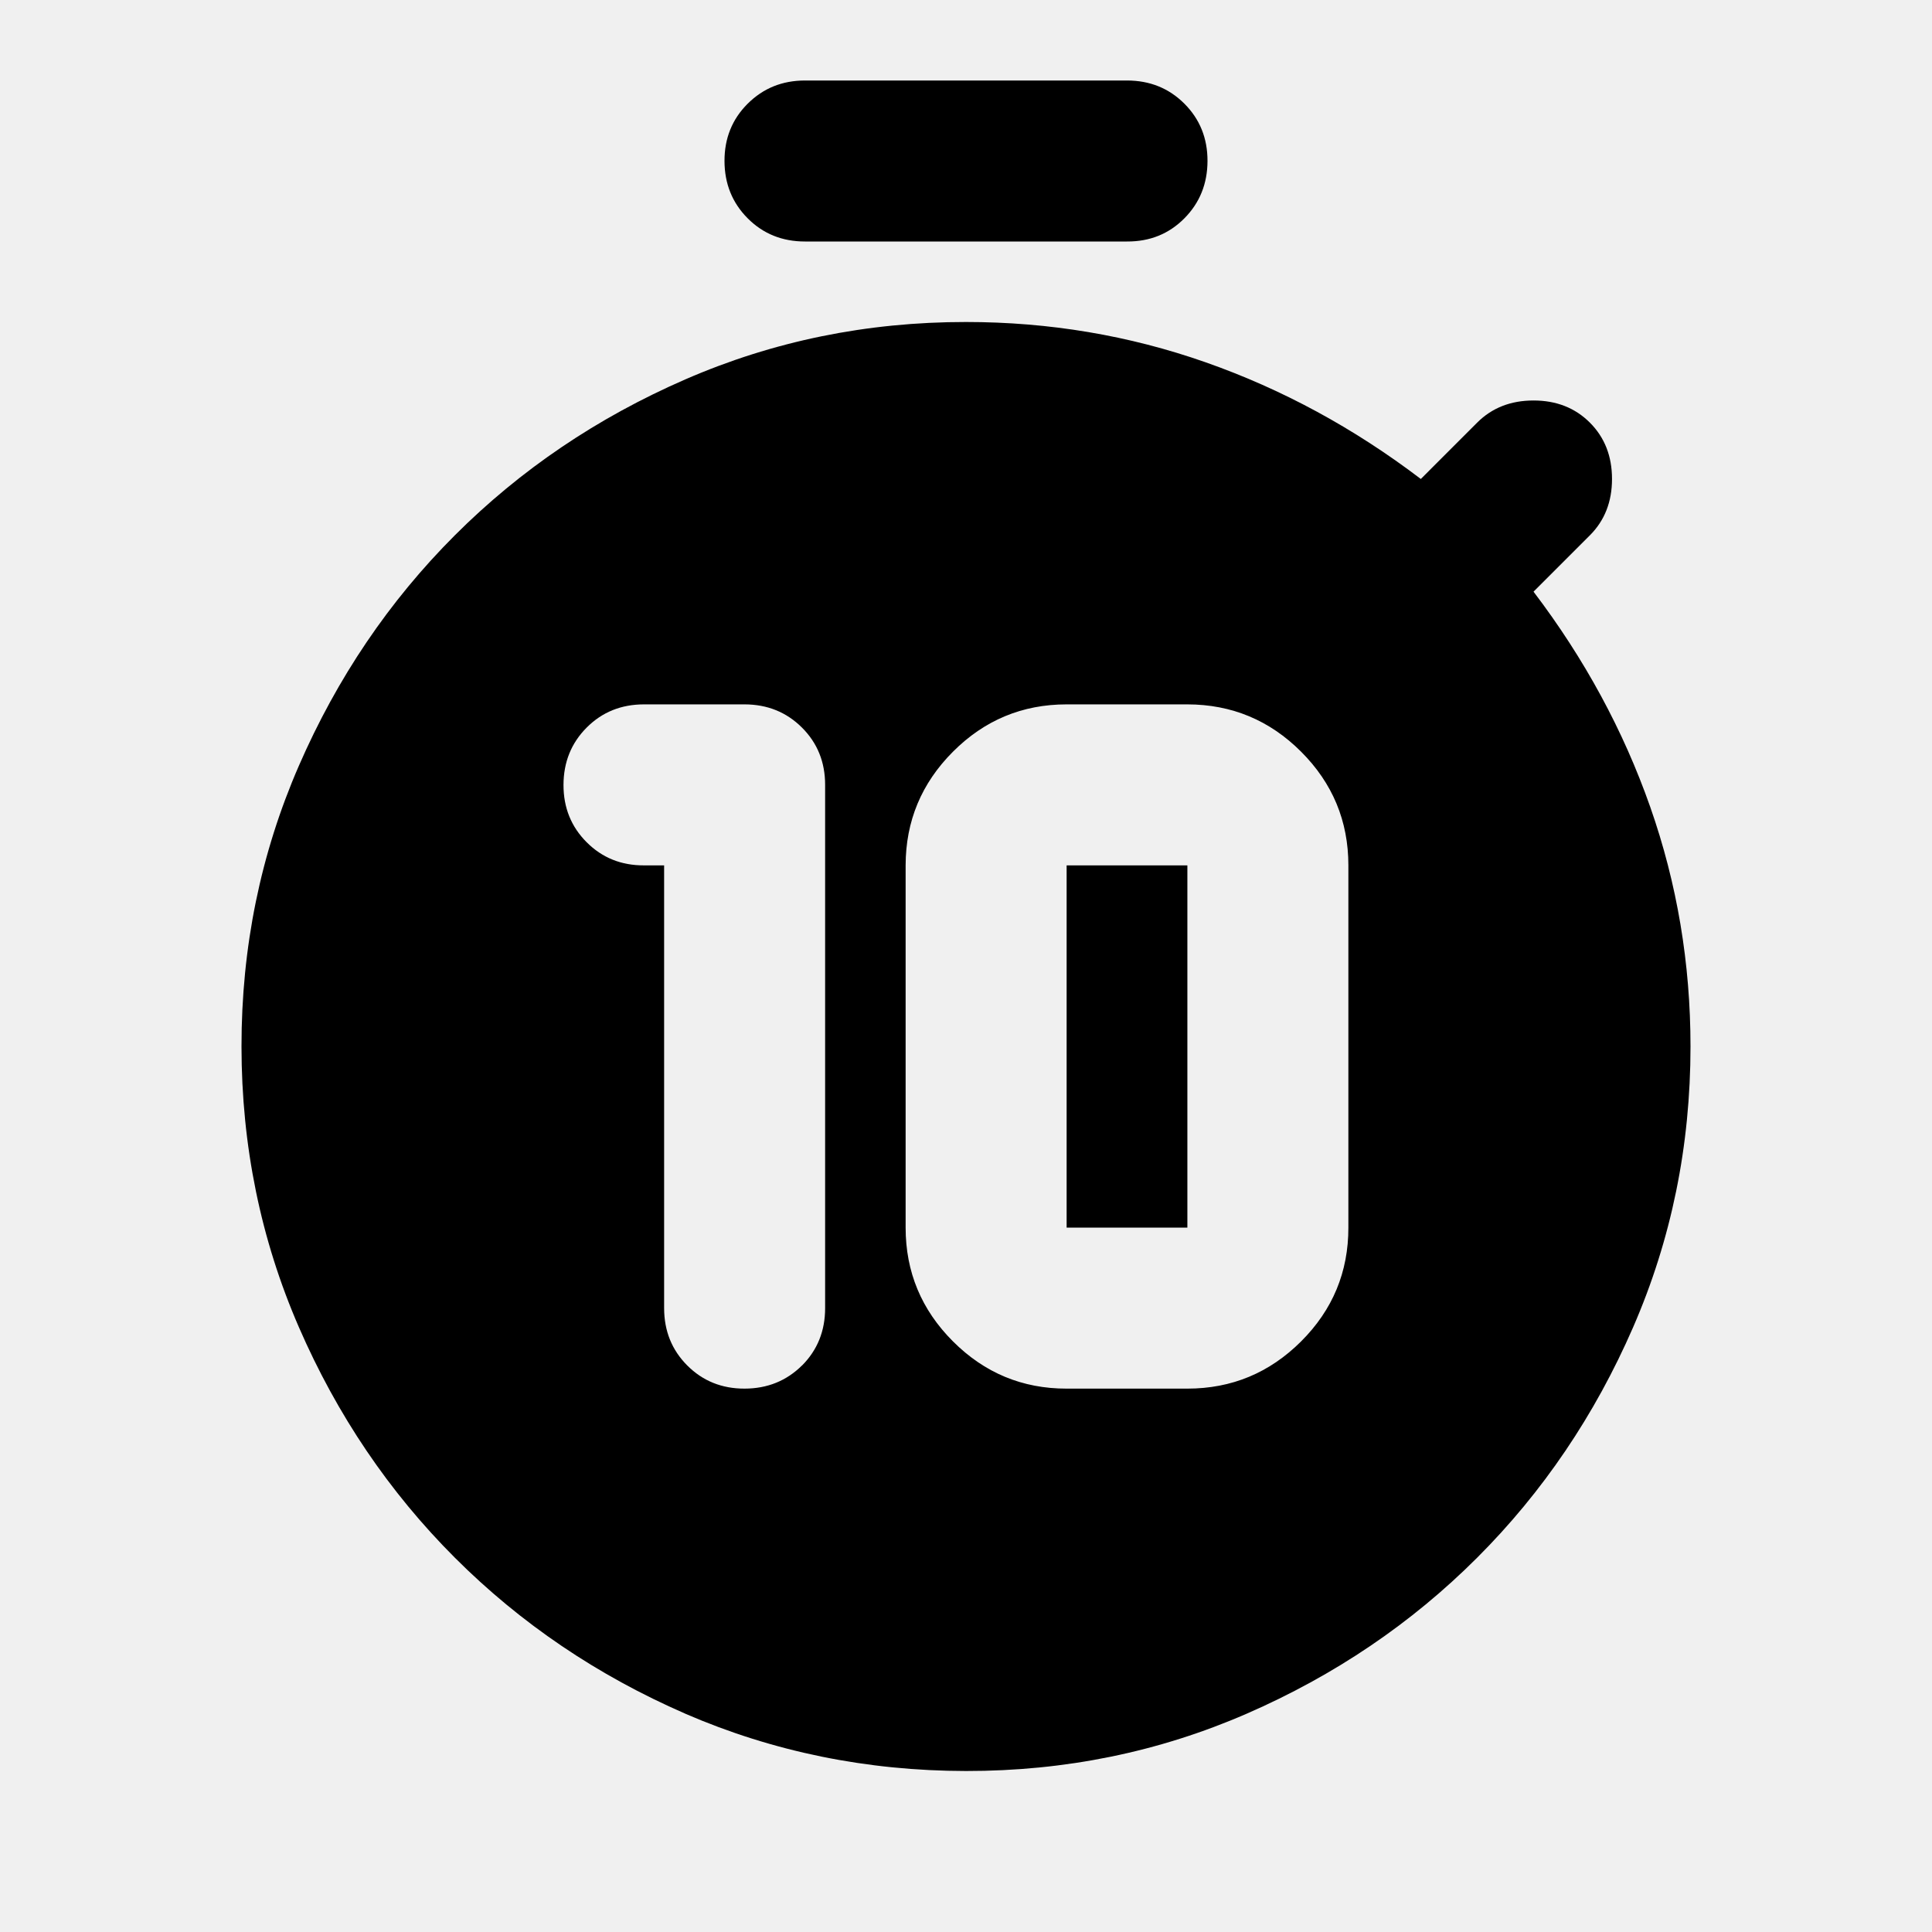
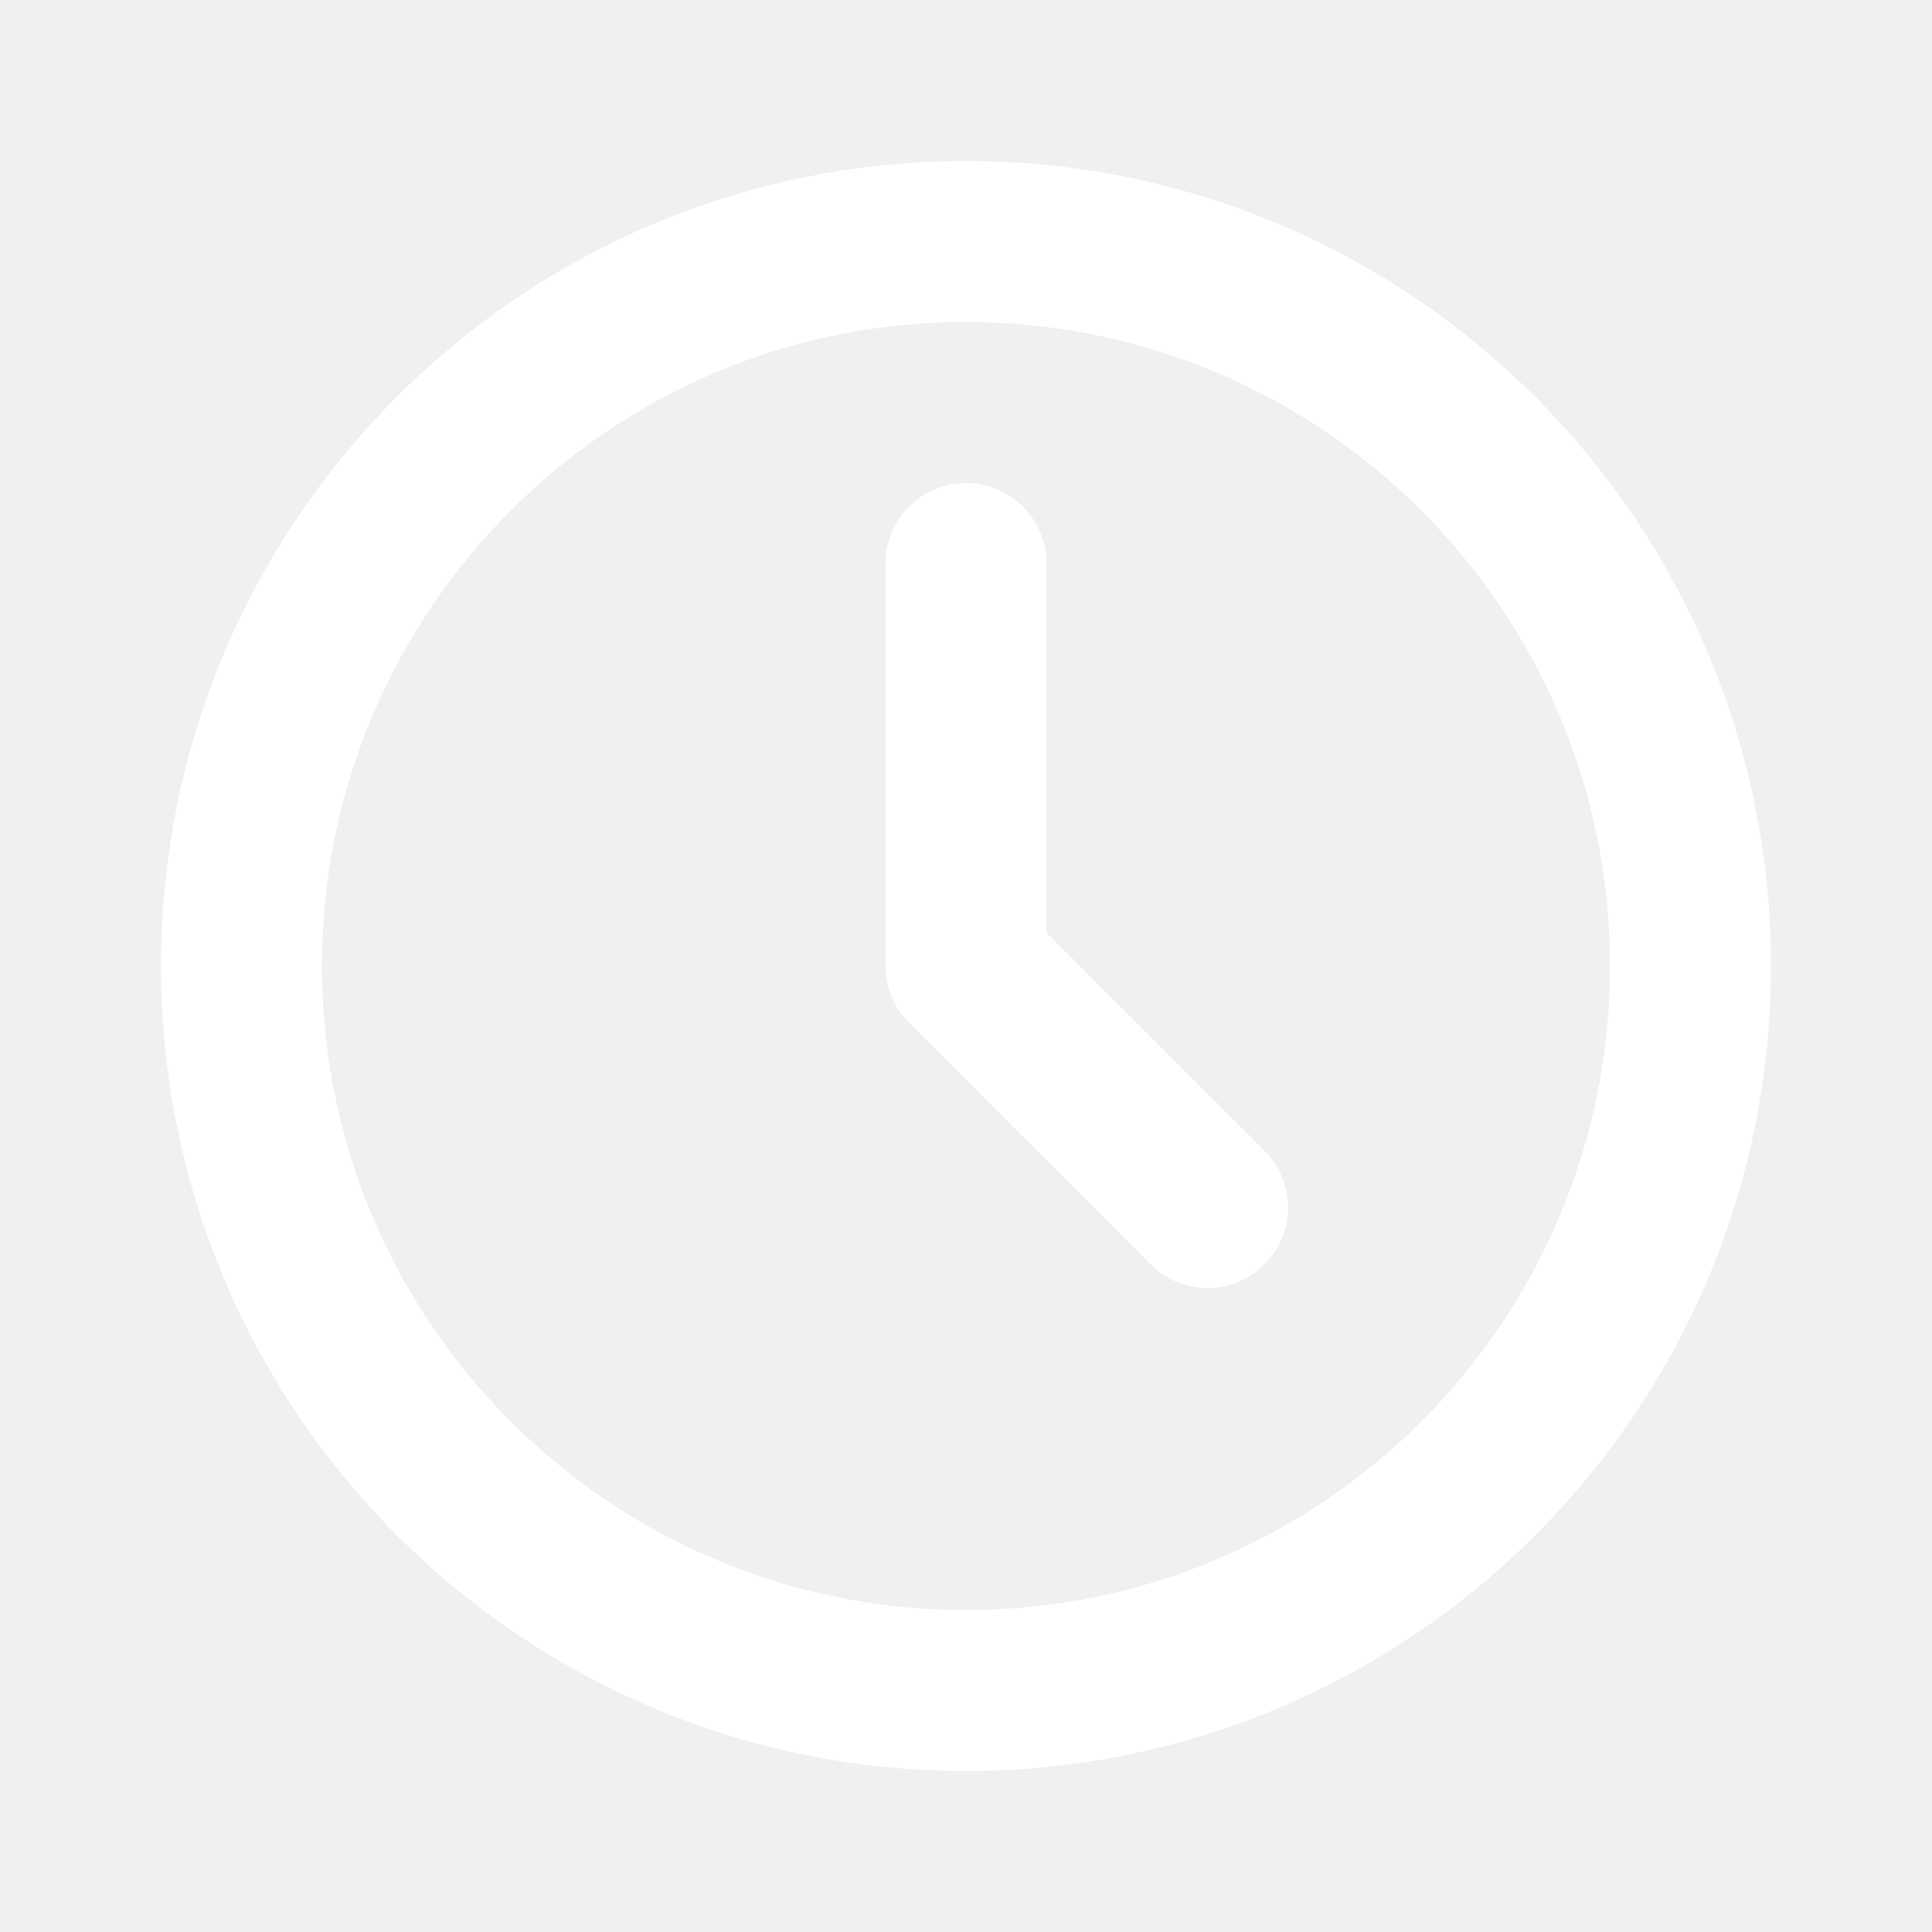
- <svg xmlns="http://www.w3.org/2000/svg" width="24" height="24" viewBox="0 0 24 24">
-   <path fill="currentColor" d="M9.963 16.963q.287-.288.287-.713v-6.5q0-.425-.288-.712T9.25 8.75H8q-.425 0-.712.288T7 9.75t.288.713t.712.287h.25v5.5q0 .425.288.713t.712.287t.713-.288m3.287.288h1.5q.825 0 1.413-.587t.587-1.413v-4.5q0-.825-.587-1.412T14.75 8.75h-1.5q-.825 0-1.412.588t-.588 1.412v4.5q0 .825.588 1.413t1.412.587m0-2v-4.5h1.5v4.5zM10 3q-.425 0-.712-.288T9 2t.288-.712T10 1h4q.425 0 .713.288T15 2t-.288.713T14 3zM8.513 21.288q-1.638-.713-2.863-1.938t-1.937-2.863T3 13t.713-3.488T5.65 6.65t2.863-1.937T12 4q1.55 0 2.975.5t2.675 1.45l.7-.7q.275-.275.7-.275t.7.275t.275.7t-.275.7l-.7.7Q20 8.6 20.5 10.025T21 13q0 1.85-.713 3.488T18.35 19.35t-2.863 1.938T12 22t-3.488-.712" />
+ <svg xmlns="http://www.w3.org/2000/svg" width="24" height="24" viewBox="0 0 24 24" fill="none" stroke="#ffffff" stroke-width="2" stroke-linecap="round" stroke-linejoin="round">
+   <path d="M3 12a9 9 0 1 0 18 0a9 9 0 0 0 -18 0" />
+   <path d="M12 7v5l3 3" />
</svg>
